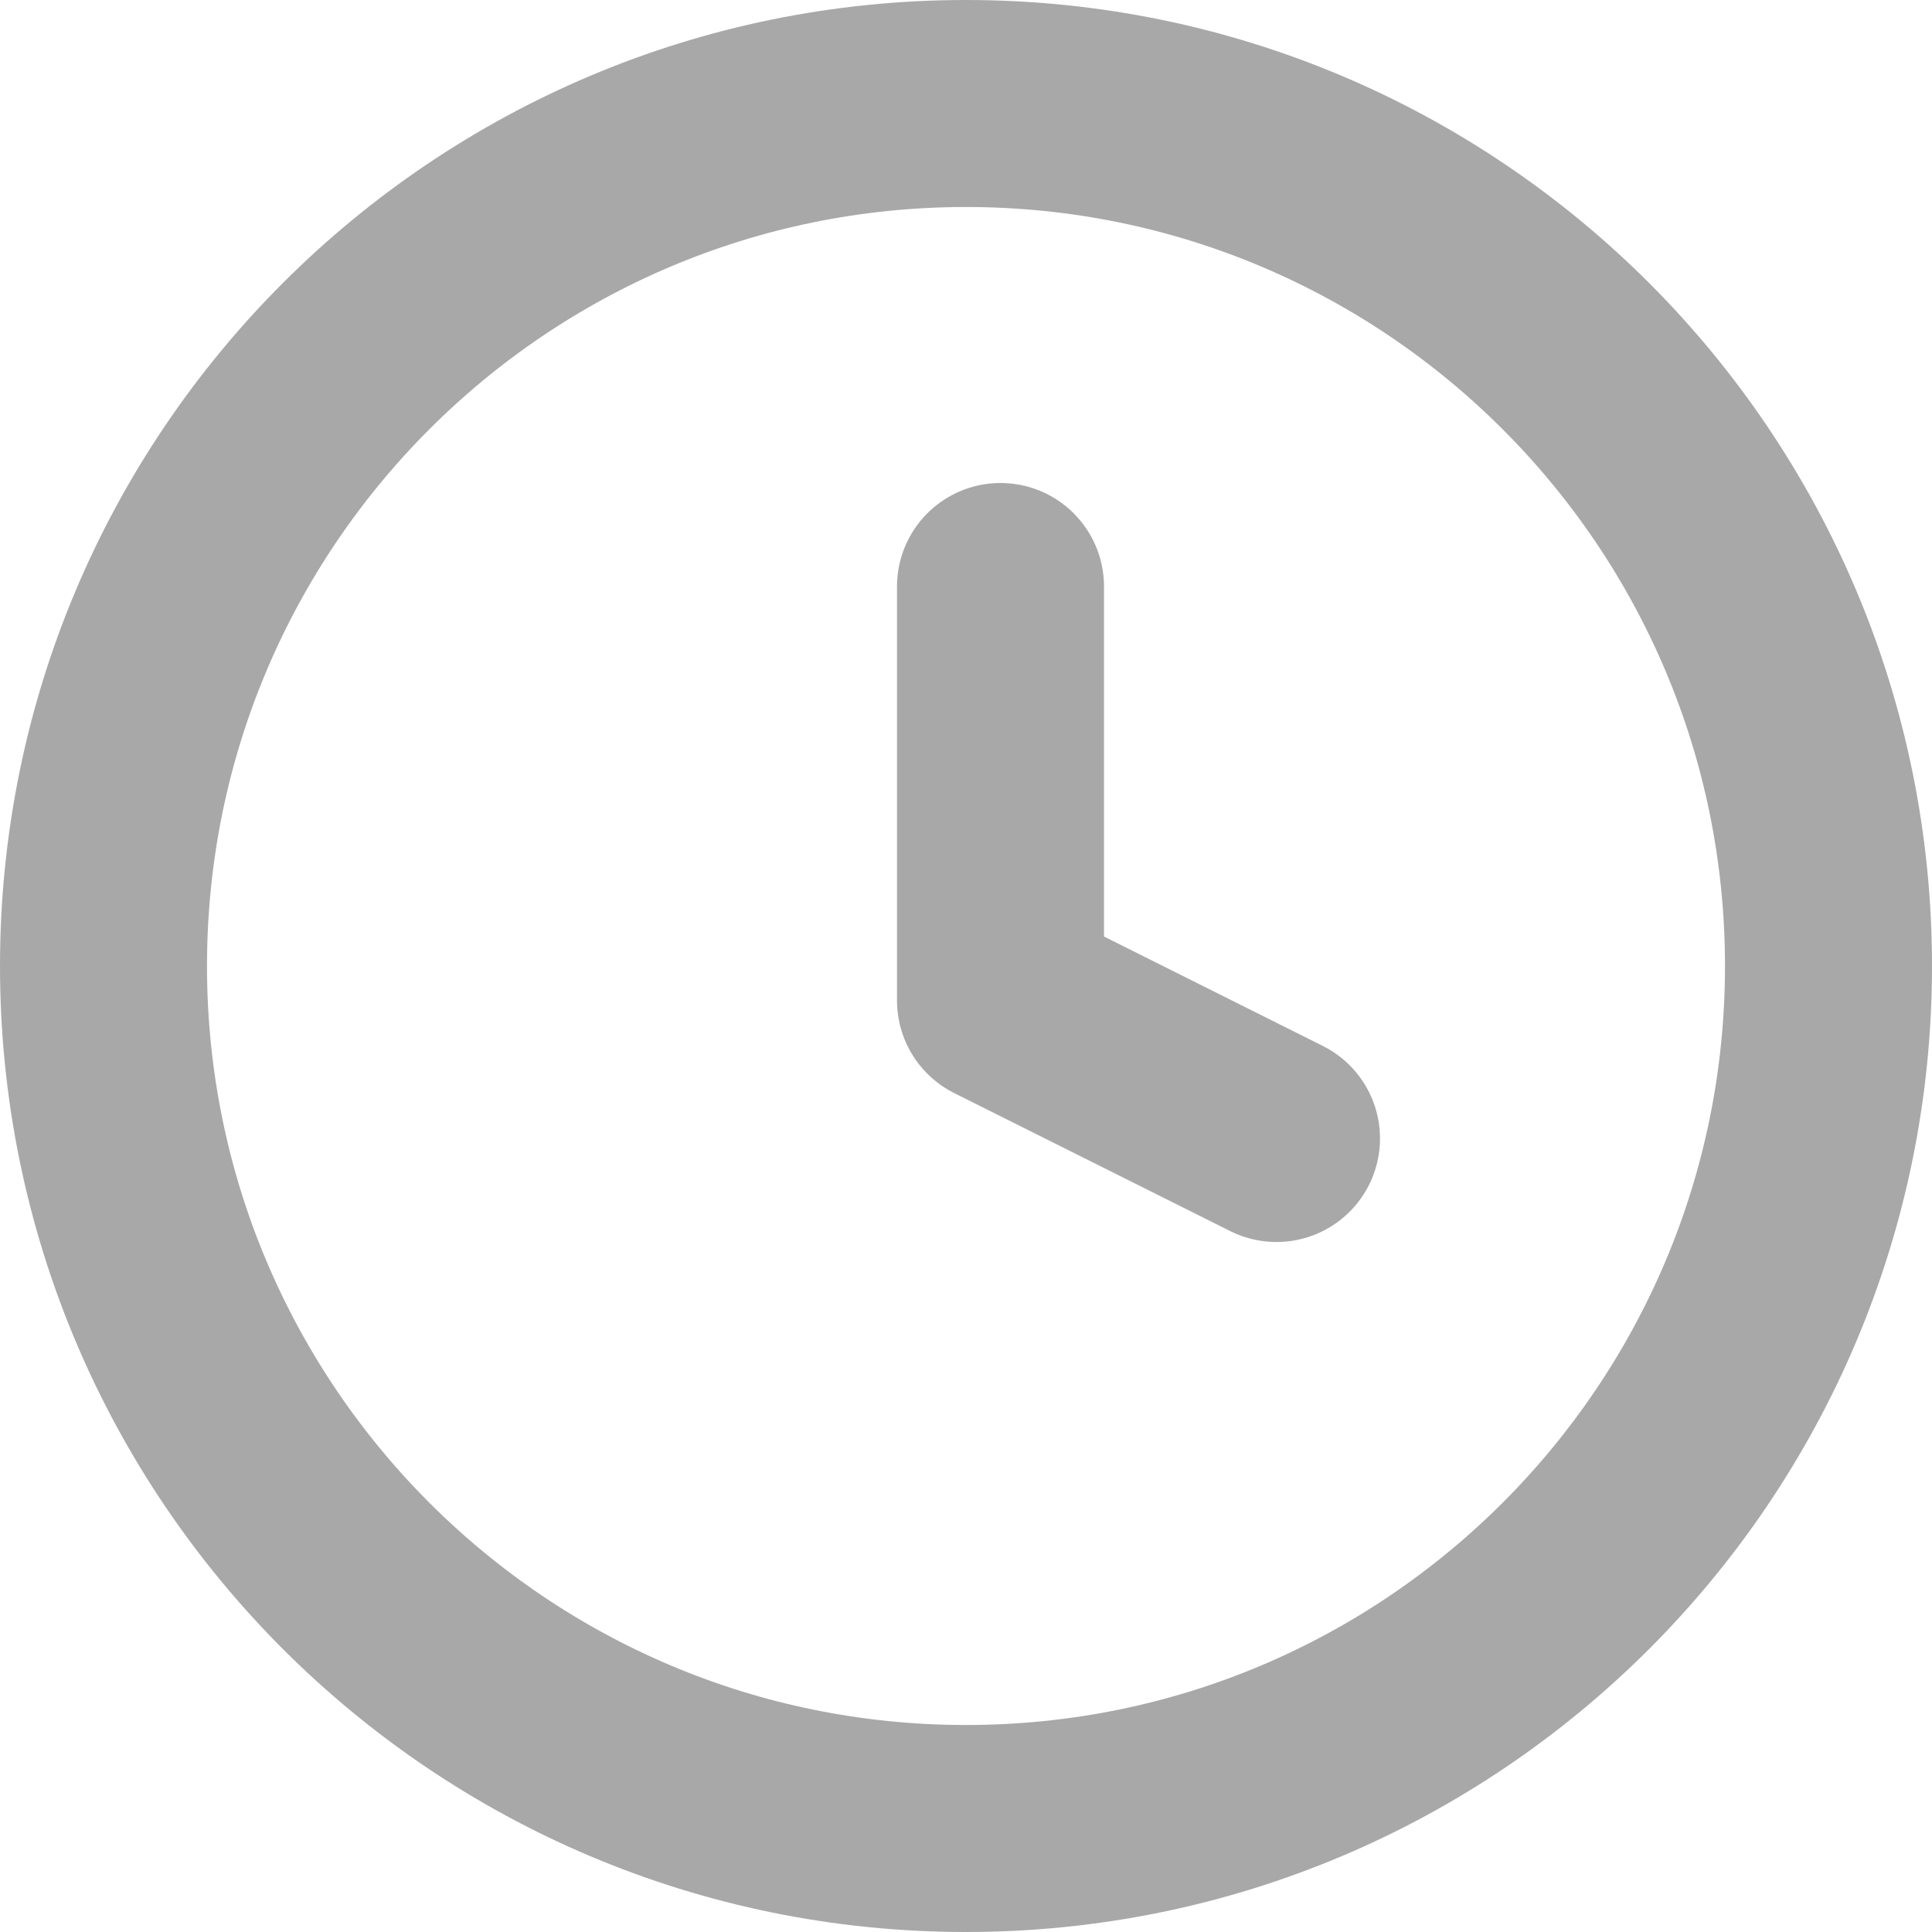
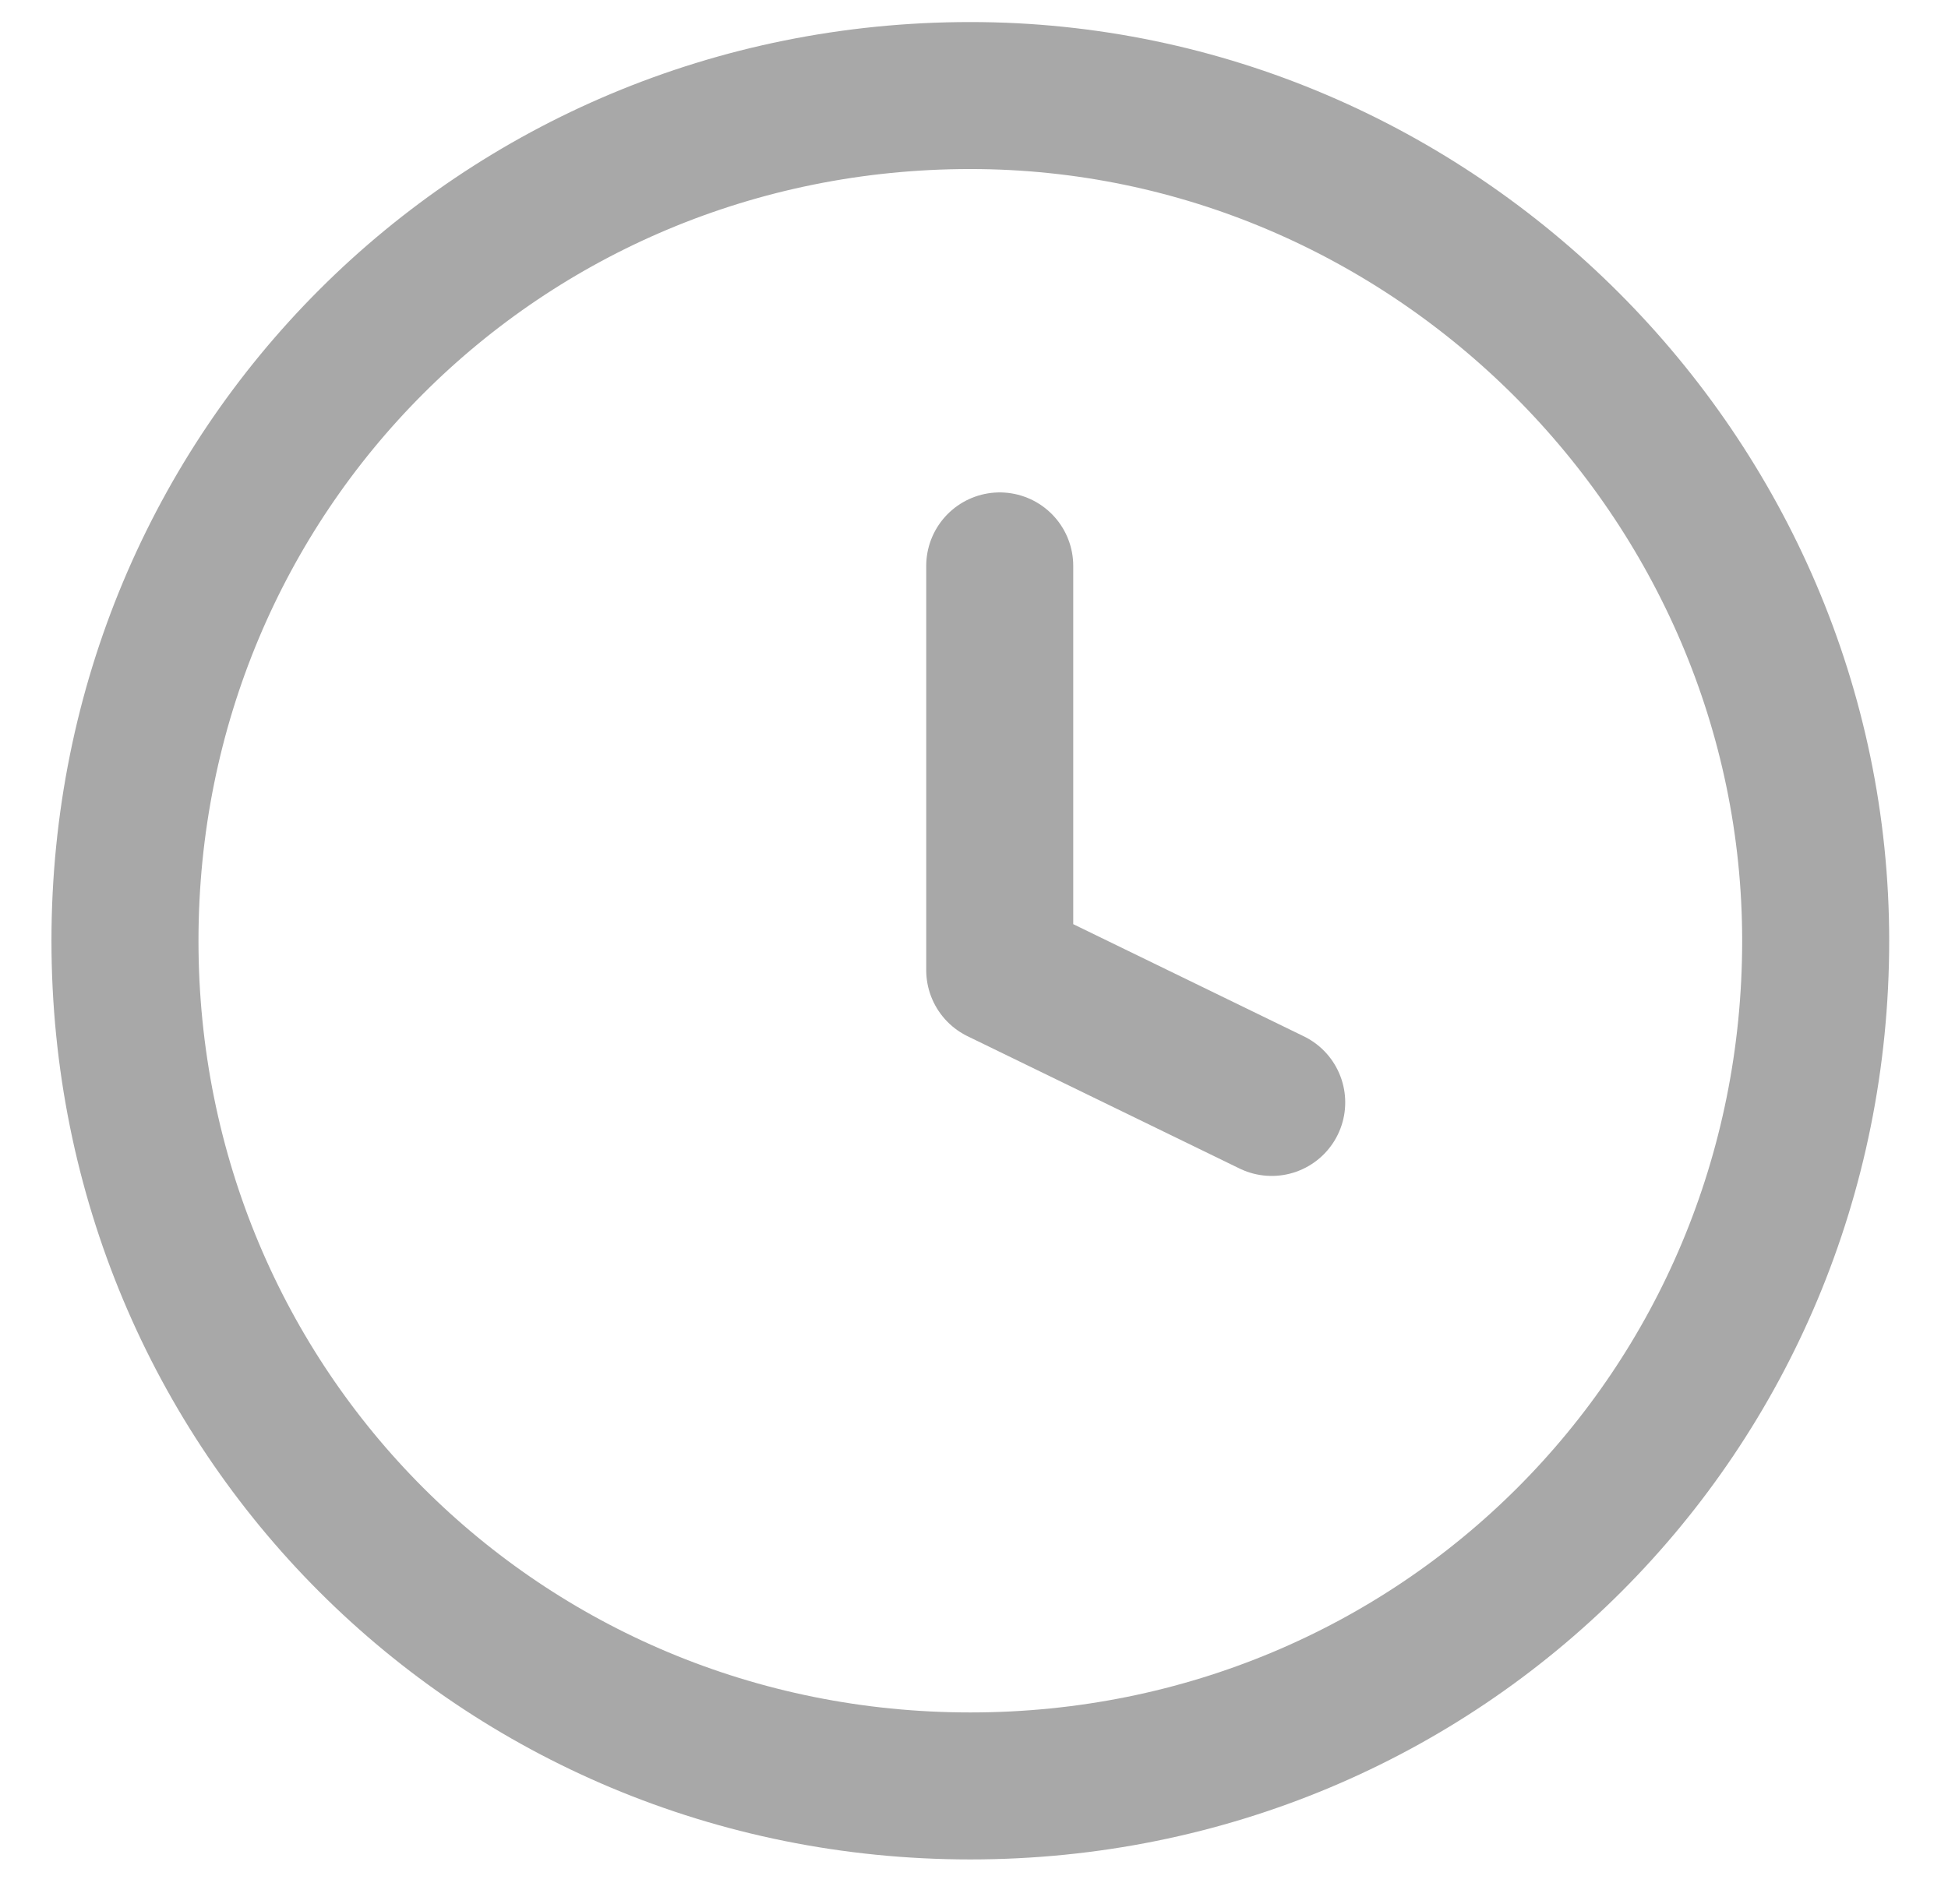
- <svg xmlns="http://www.w3.org/2000/svg" width="28" height="28" viewBox="0 0 28 28">
-   <g id="Group_1" data-name="Group 1" transform="translate(-1539 -63)">
-     <path id="Path_3" data-name="Path 3" d="M28,15.5A12.5,12.5,0,1,1,15.5,3,12.5,12.5,0,0,1,28,15.5Z" transform="translate(1537.5 61.5)" fill="none" stroke="#a8a8a8" stroke-linecap="round" stroke-linejoin="round" stroke-width="3" />
-     <path id="Path_4" data-name="Path 4" d="M18,9v6l4,2" transform="translate(1535.5 62.5)" fill="none" stroke="#a8a8a8" stroke-linecap="round" stroke-linejoin="round" stroke-width="3" />
+ <svg xmlns="http://www.w3.org/2000/svg" version="1.1" id="Layer_1" x="0px" y="0px" viewBox="0 0 26.5 25.9" style="enable-background:new 0 0 26.5 25.9;" xml:space="preserve">
+   <style type="text/css">
+ 	.st0{fill:none;stroke:#A8A8A8;stroke-width:2;stroke-linecap:round;stroke-linejoin:round;}
+ </style>
+   <g id="Group_1" transform="translate(-1539 -63)">
+     <path id="Path_3" class="st0" d="M1563.7,75.8c0,6.4-5.1,11.5-11.5,11.5c-6.4,0-11.5-5.1-11.5-11.5c0-6.4,5.1-11.5,11.5-11.5   C1558.5,64.3,1563.7,69.5,1563.7,75.8z" />
+     <path id="Path_4" class="st0" d="M1552.6,70.7v5.5l3.7,1.8" />
  </g>
</svg>
